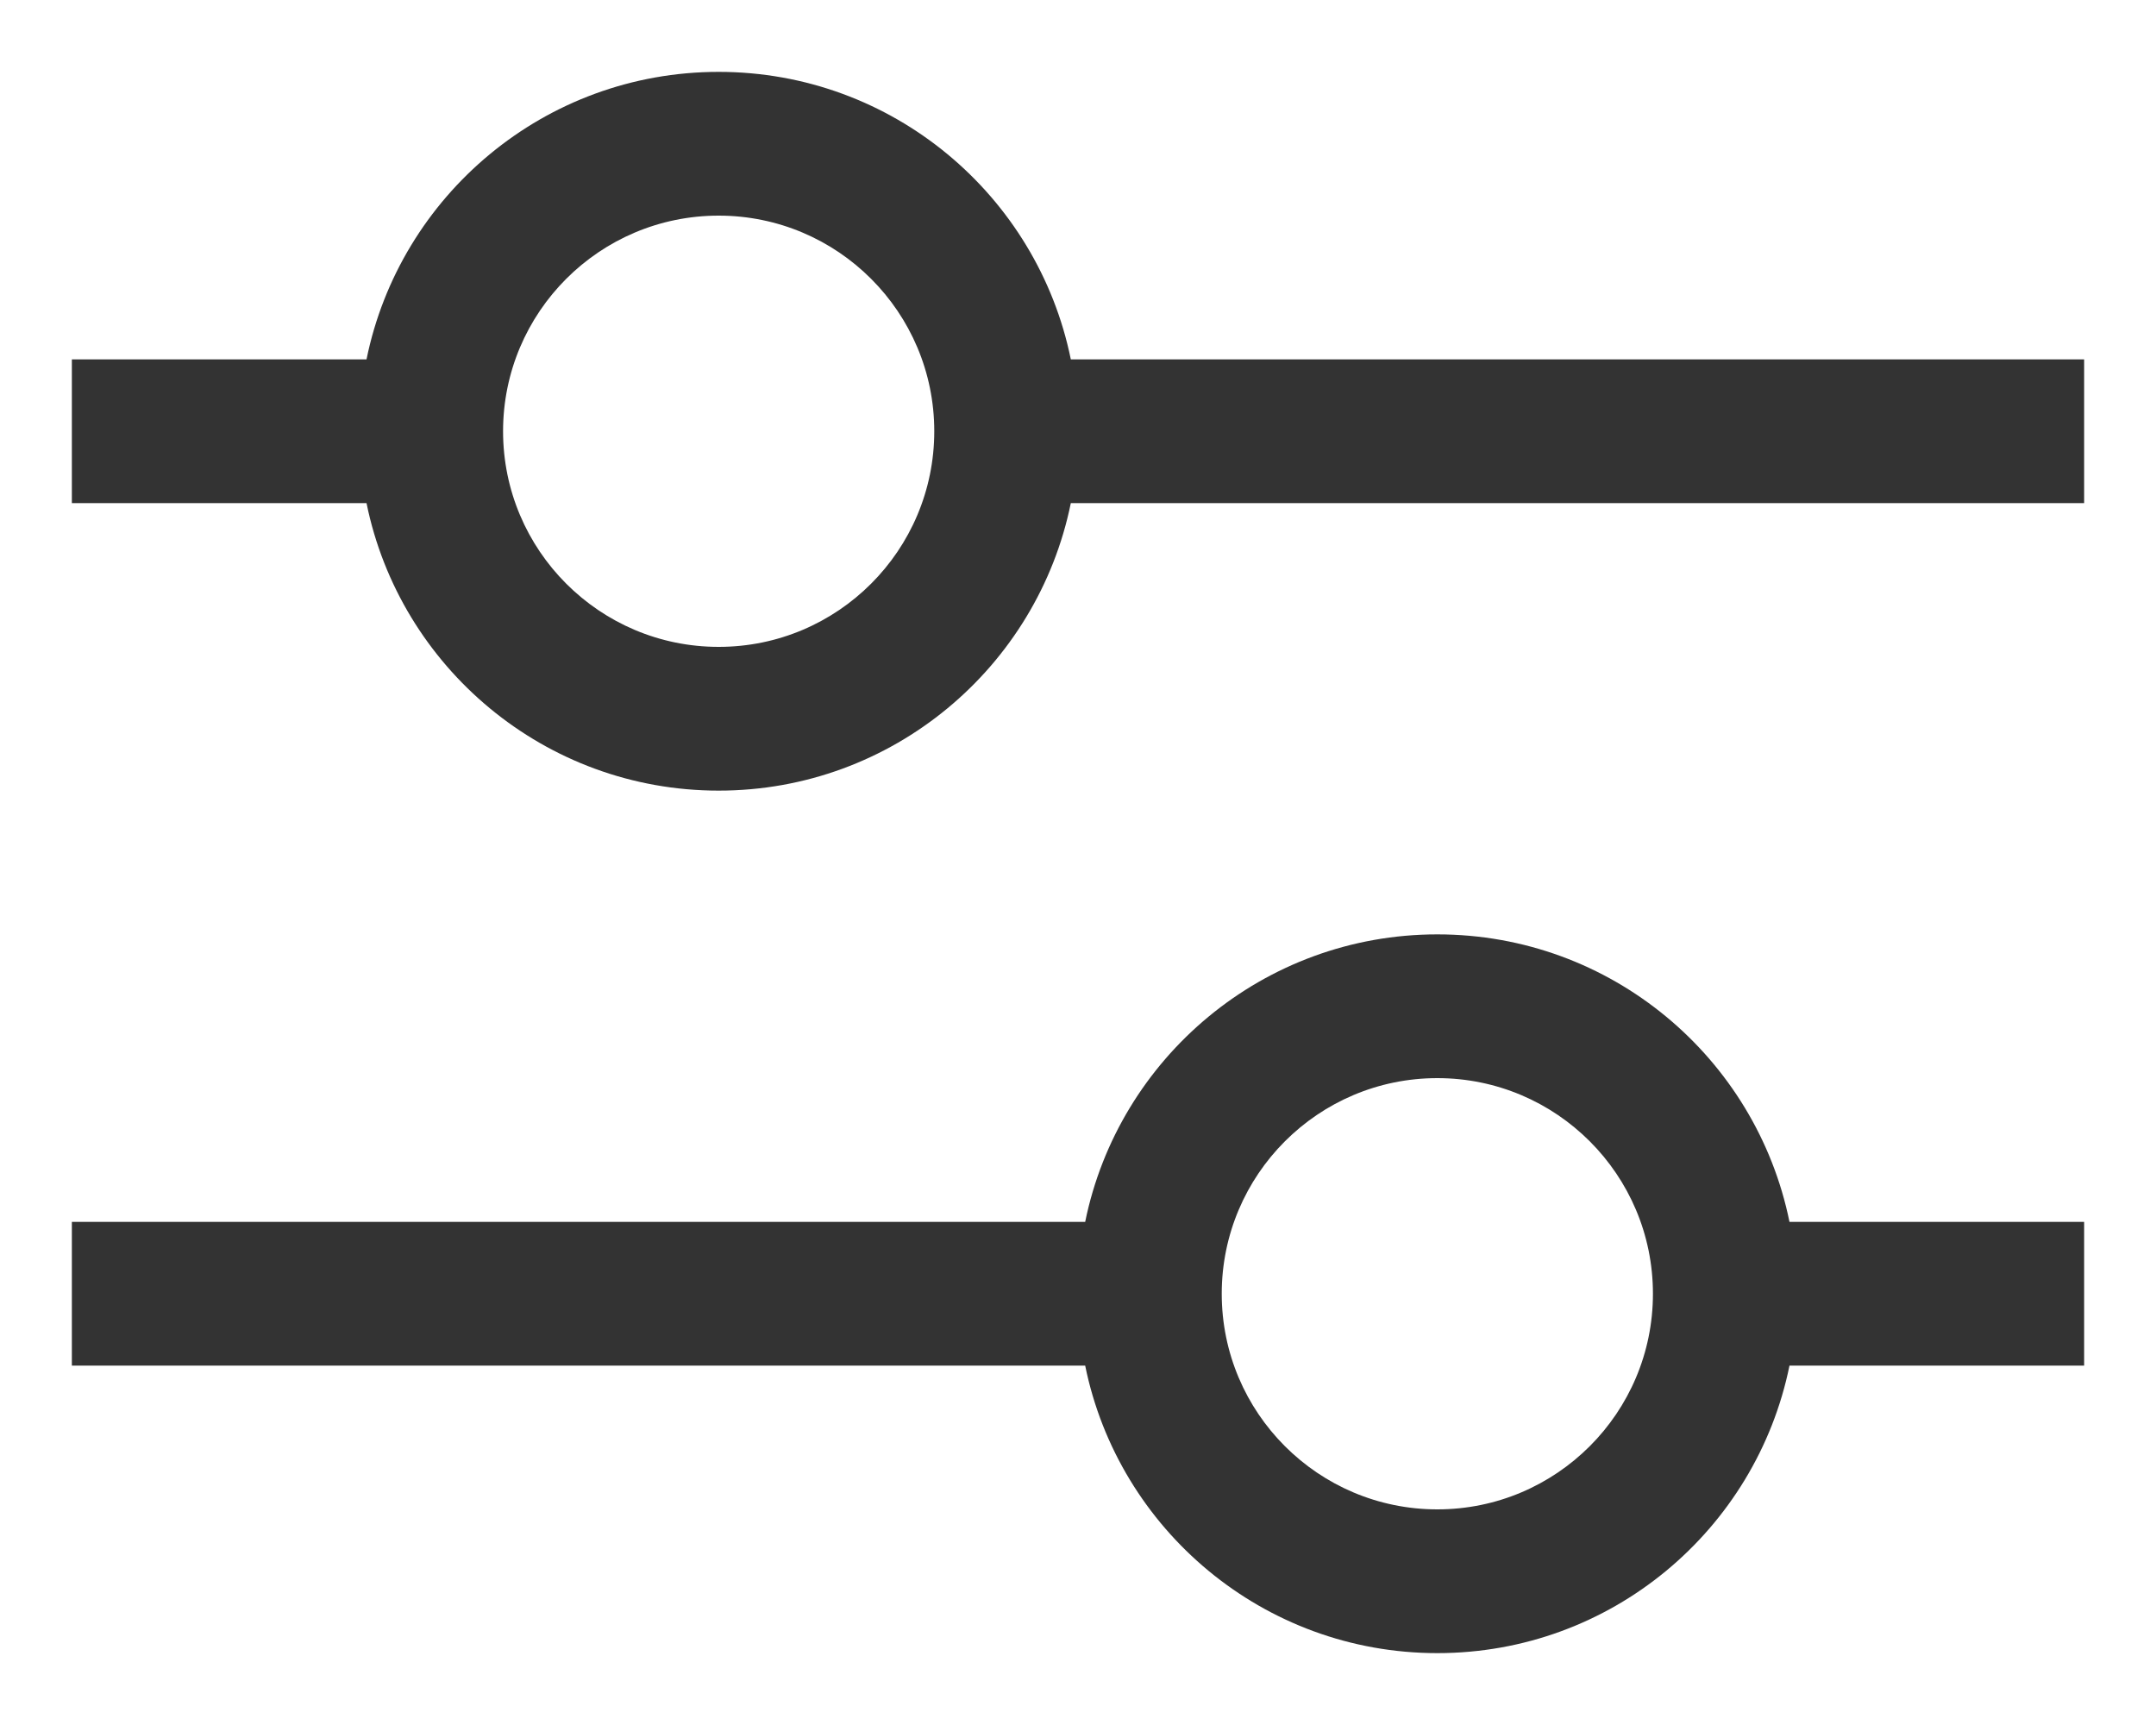
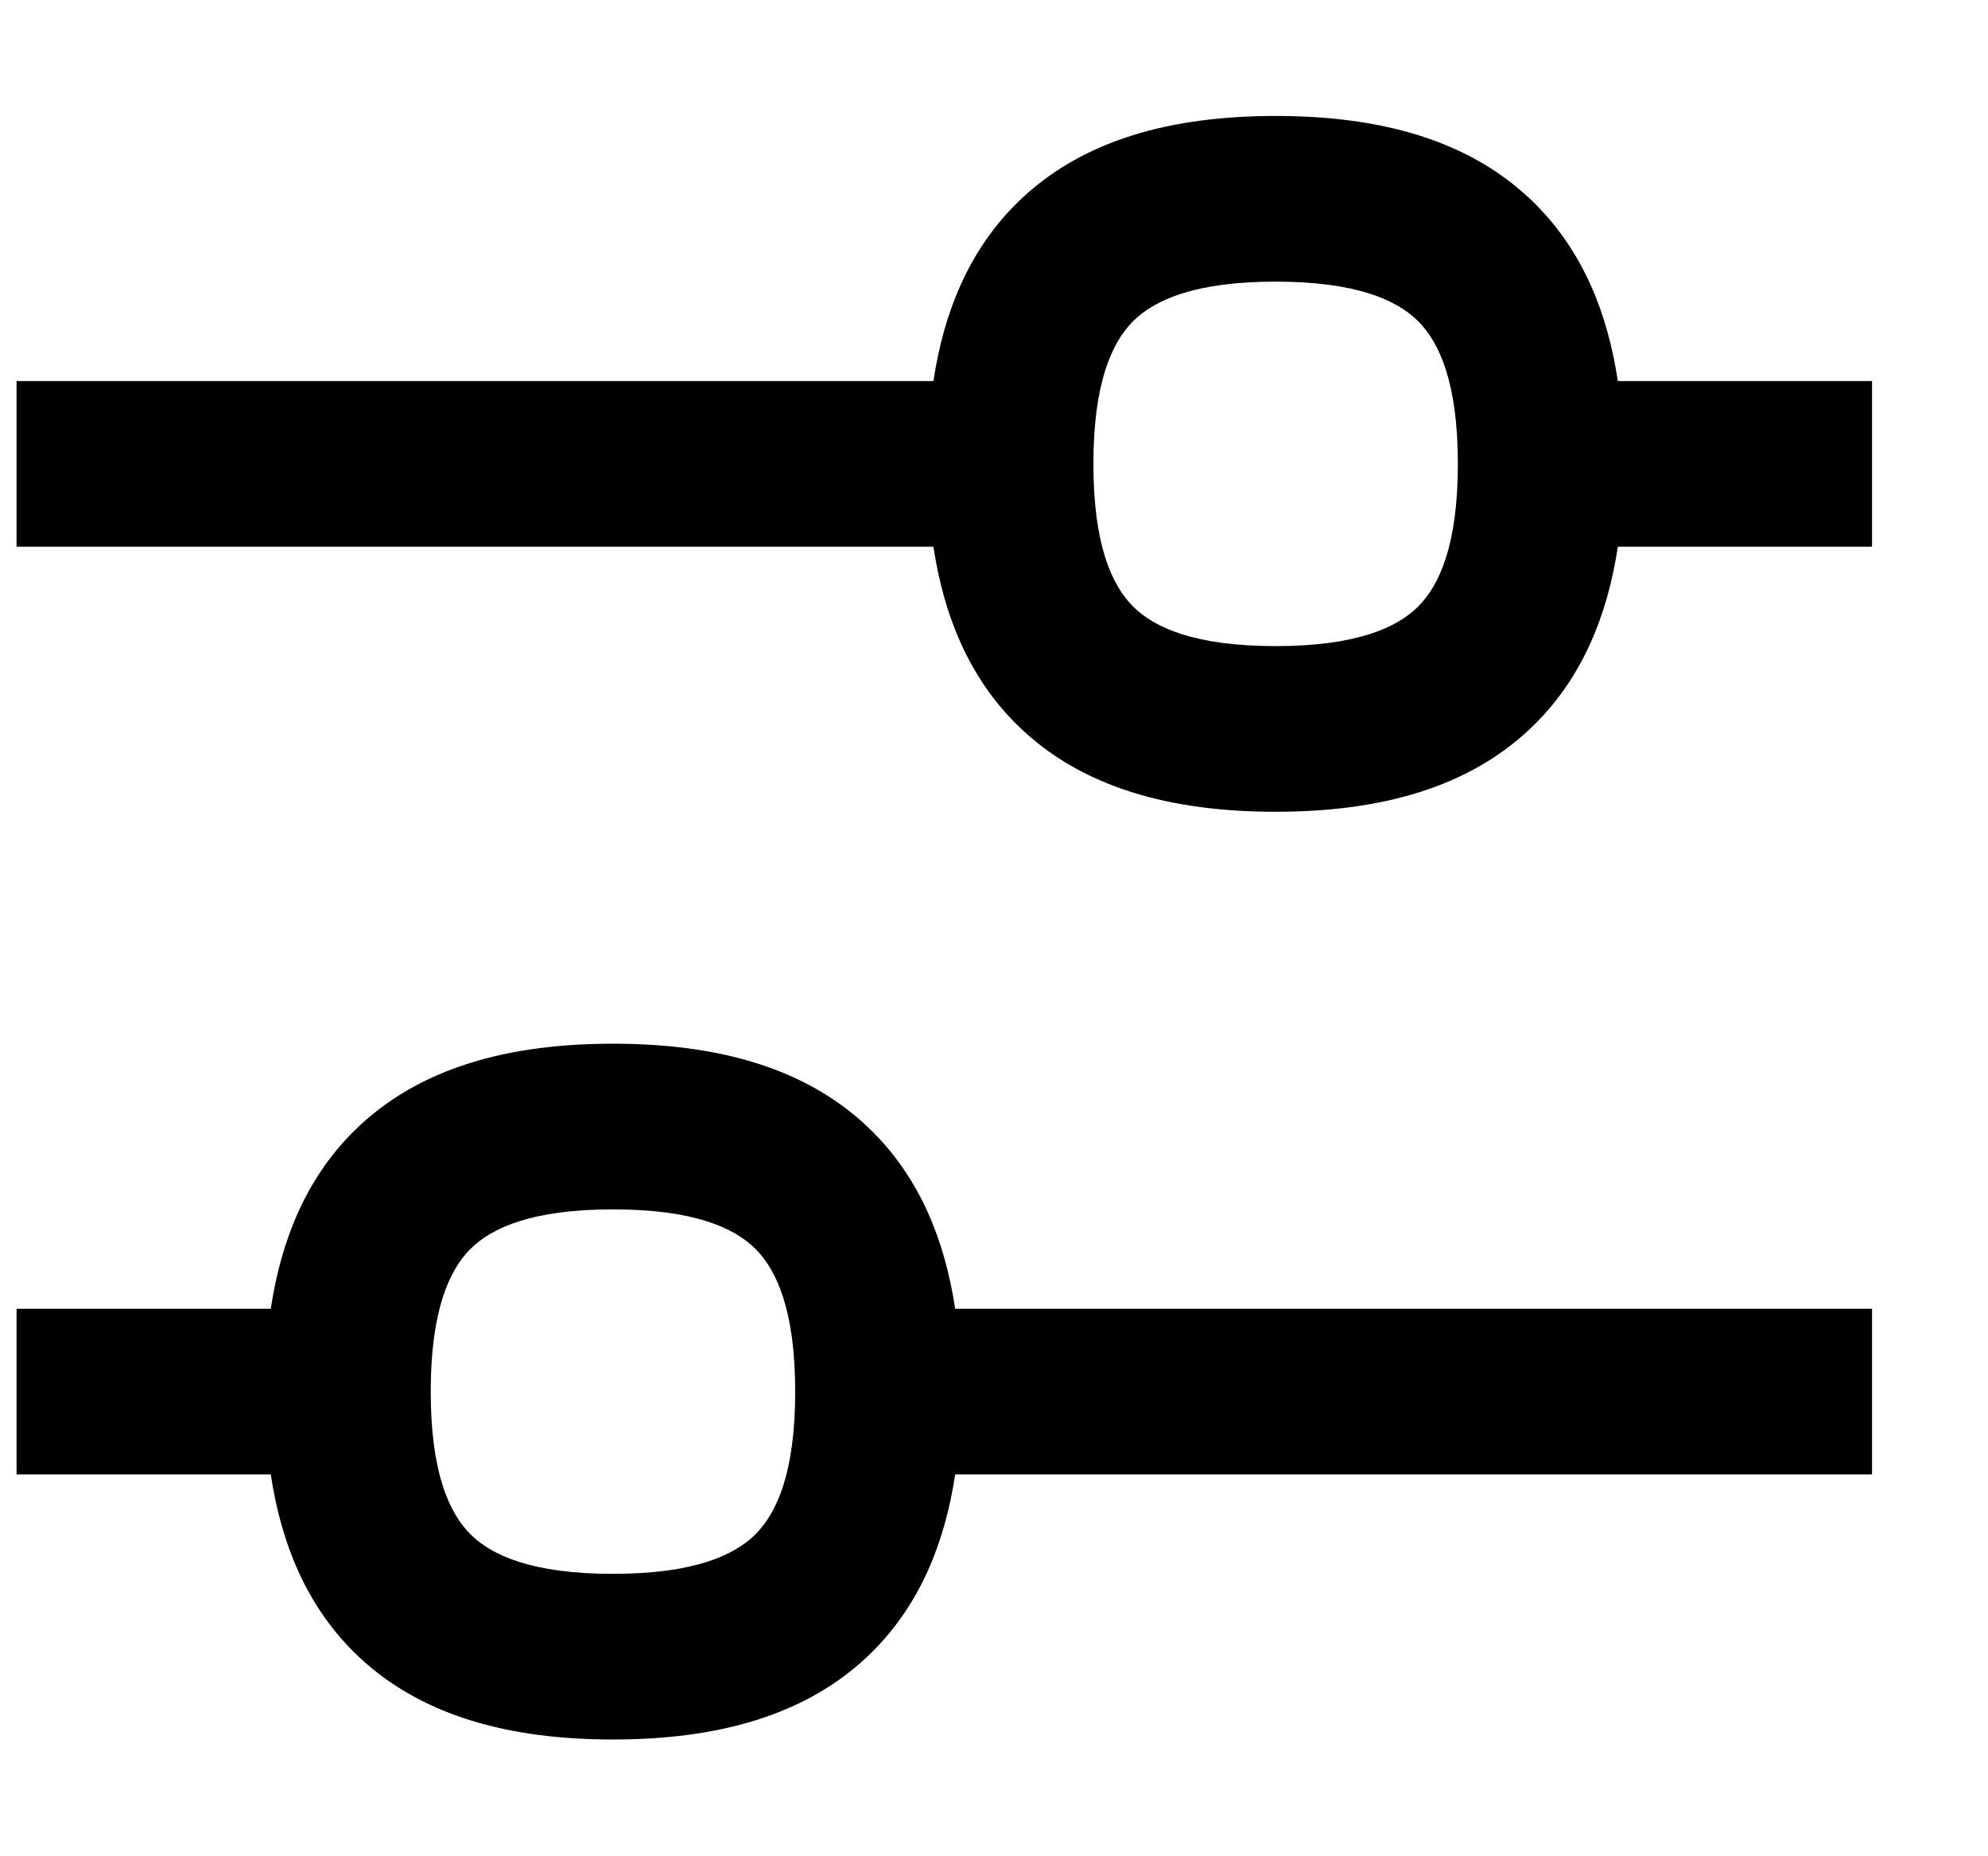
- <svg xmlns="http://www.w3.org/2000/svg" width="15" height="12" viewBox="0 0 15 12" fill="none">
-   <path fill-rule="evenodd" clip-rule="evenodd" d="M7.45 2.5L14.5 2.5L14.5 3.5L7.45 3.5C7.218 4.641 6.209 5.5 5 5.5C3.791 5.5 2.782 4.641 2.55 3.5L0.5 3.5L0.5 2.5L2.55 2.5C2.782 1.359 3.791 0.5 5 0.5C6.209 0.5 7.218 1.359 7.45 2.5ZM5 4.5C4.172 4.5 3.5 3.828 3.5 3C3.5 2.172 4.172 1.5 5 1.5C5.828 1.5 6.5 2.172 6.5 3C6.5 3.828 5.828 4.5 5 4.5ZM0.5 8.5L0.5 9.5L7.55 9.5C7.782 10.641 8.791 11.5 10 11.5C11.21 11.5 12.218 10.641 12.45 9.5L14.5 9.5L14.5 8.5L12.45 8.5C12.218 7.359 11.21 6.5 10 6.5C8.791 6.5 7.782 7.359 7.55 8.5L0.5 8.5ZM10 10.5C10.828 10.5 11.5 9.828 11.5 9C11.5 8.172 10.828 7.5 10 7.5C9.172 7.5 8.5 8.172 8.5 9C8.5 9.828 9.172 10.5 10 10.5Z" fill="currentColor" fill-opacity="0.8" />
+ <svg xmlns="http://www.w3.org/2000/svg" width="15" height="14" viewBox="0 0 15 14" fill="none">
+   <path fill-rule="evenodd" clip-rule="evenodd" d="M2.665 12.46C2.309 12.104 2.121 11.643 2.043 11.125L0.125 11.125L0.125 9.875L2.043 9.875C2.121 9.357 2.309 8.896 2.665 8.54C3.159 8.046 3.855 7.875 4.625 7.875C5.395 7.875 6.091 8.046 6.585 8.54C6.941 8.896 7.129 9.357 7.207 9.875L14.125 9.875L14.125 11.125L7.207 11.125C7.129 11.643 6.941 12.104 6.585 12.46C6.091 12.954 5.395 13.125 4.625 13.125C3.855 13.125 3.159 12.954 2.665 12.46ZM4.625 11.875C4.014 11.875 3.71 11.736 3.549 11.576C3.389 11.415 3.25 11.111 3.25 10.5C3.25 9.889 3.389 9.585 3.549 9.424C3.71 9.264 4.014 9.125 4.625 9.125C5.236 9.125 5.54 9.264 5.701 9.424C5.861 9.585 6 9.889 6 10.5C6 11.111 5.861 11.415 5.701 11.576C5.54 11.736 5.236 11.875 4.625 11.875ZM11.585 1.54C11.941 1.896 12.129 2.357 12.207 2.875L14.125 2.875L14.125 4.125L12.207 4.125C12.129 4.643 11.941 5.104 11.585 5.46C11.091 5.954 10.395 6.125 9.625 6.125C8.855 6.125 8.159 5.954 7.665 5.46C7.309 5.104 7.121 4.643 7.043 4.125L0.125 4.125L0.125 2.875L7.043 2.875C7.121 2.357 7.309 1.896 7.665 1.54C8.159 1.046 8.855 0.875 9.625 0.875C10.395 0.875 11.091 1.046 11.585 1.54ZM9.625 2.125C10.236 2.125 10.54 2.264 10.701 2.424C10.861 2.585 11 2.889 11 3.5C11 4.111 10.861 4.415 10.701 4.576C10.54 4.736 10.236 4.875 9.625 4.875C9.014 4.875 8.71 4.736 8.549 4.576C8.389 4.415 8.25 4.111 8.25 3.5C8.25 2.889 8.389 2.585 8.549 2.424C8.71 2.264 9.014 2.125 9.625 2.125Z" fill="currentColor" />
</svg>
